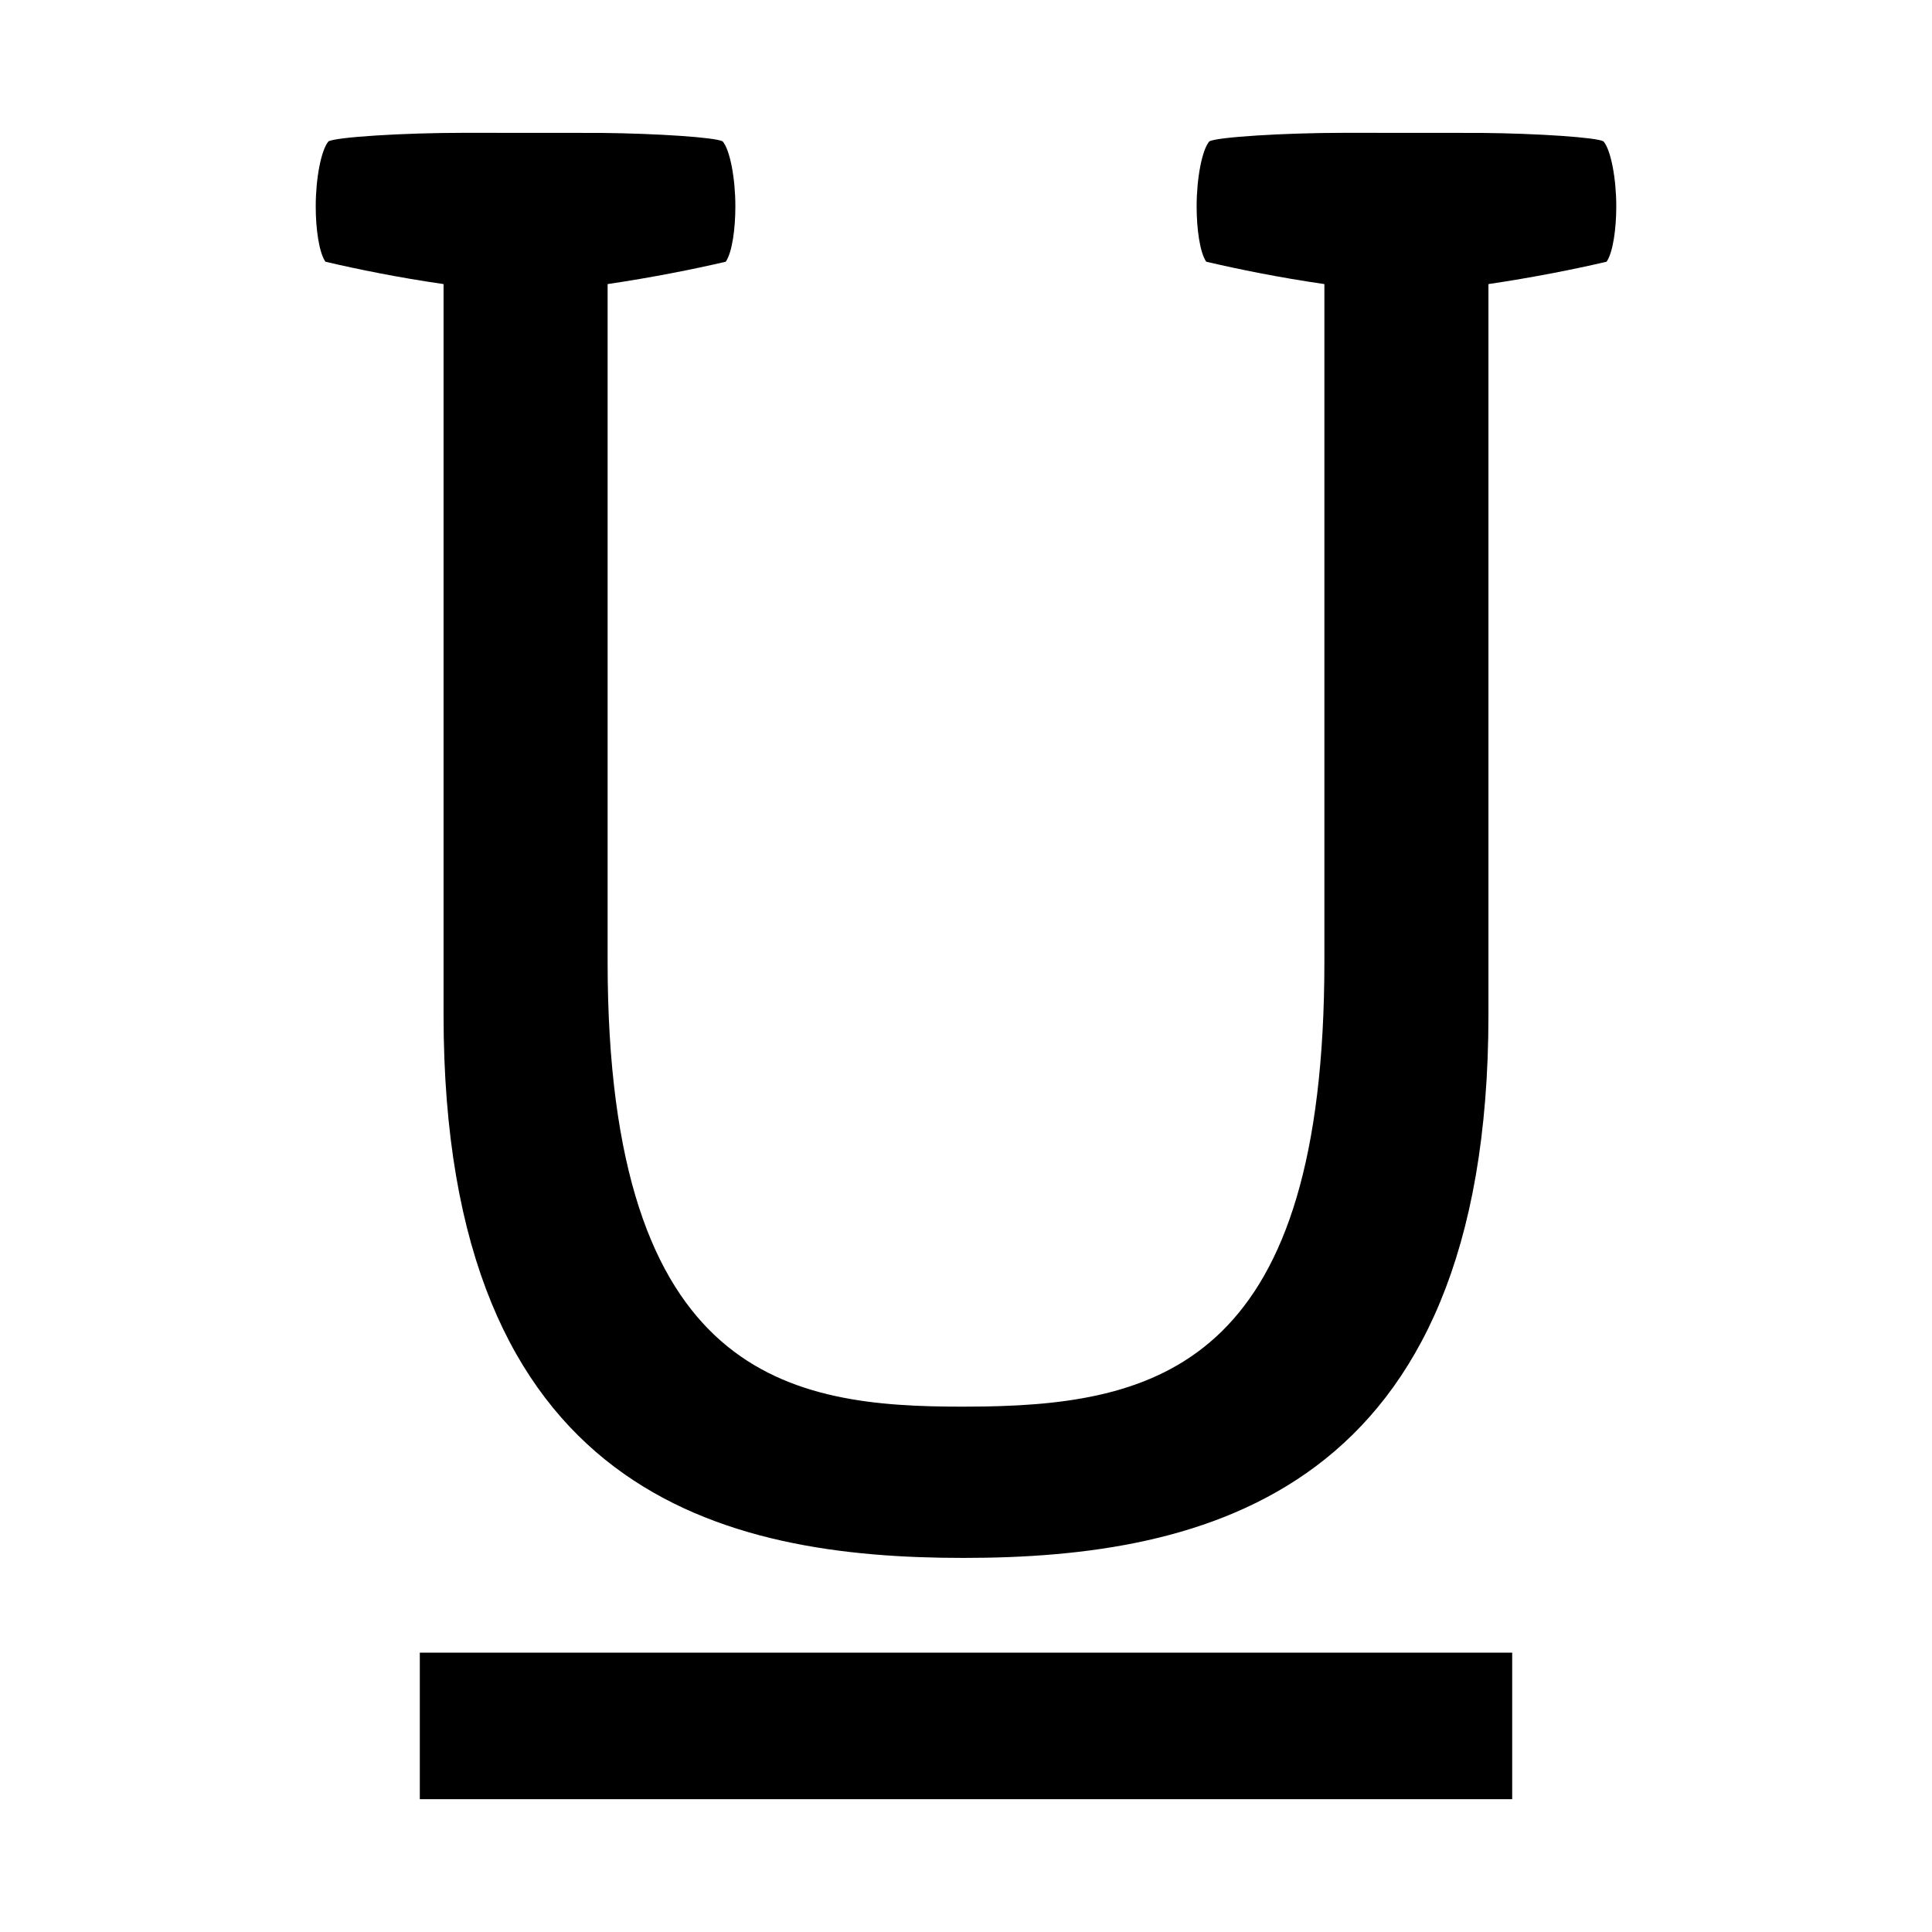
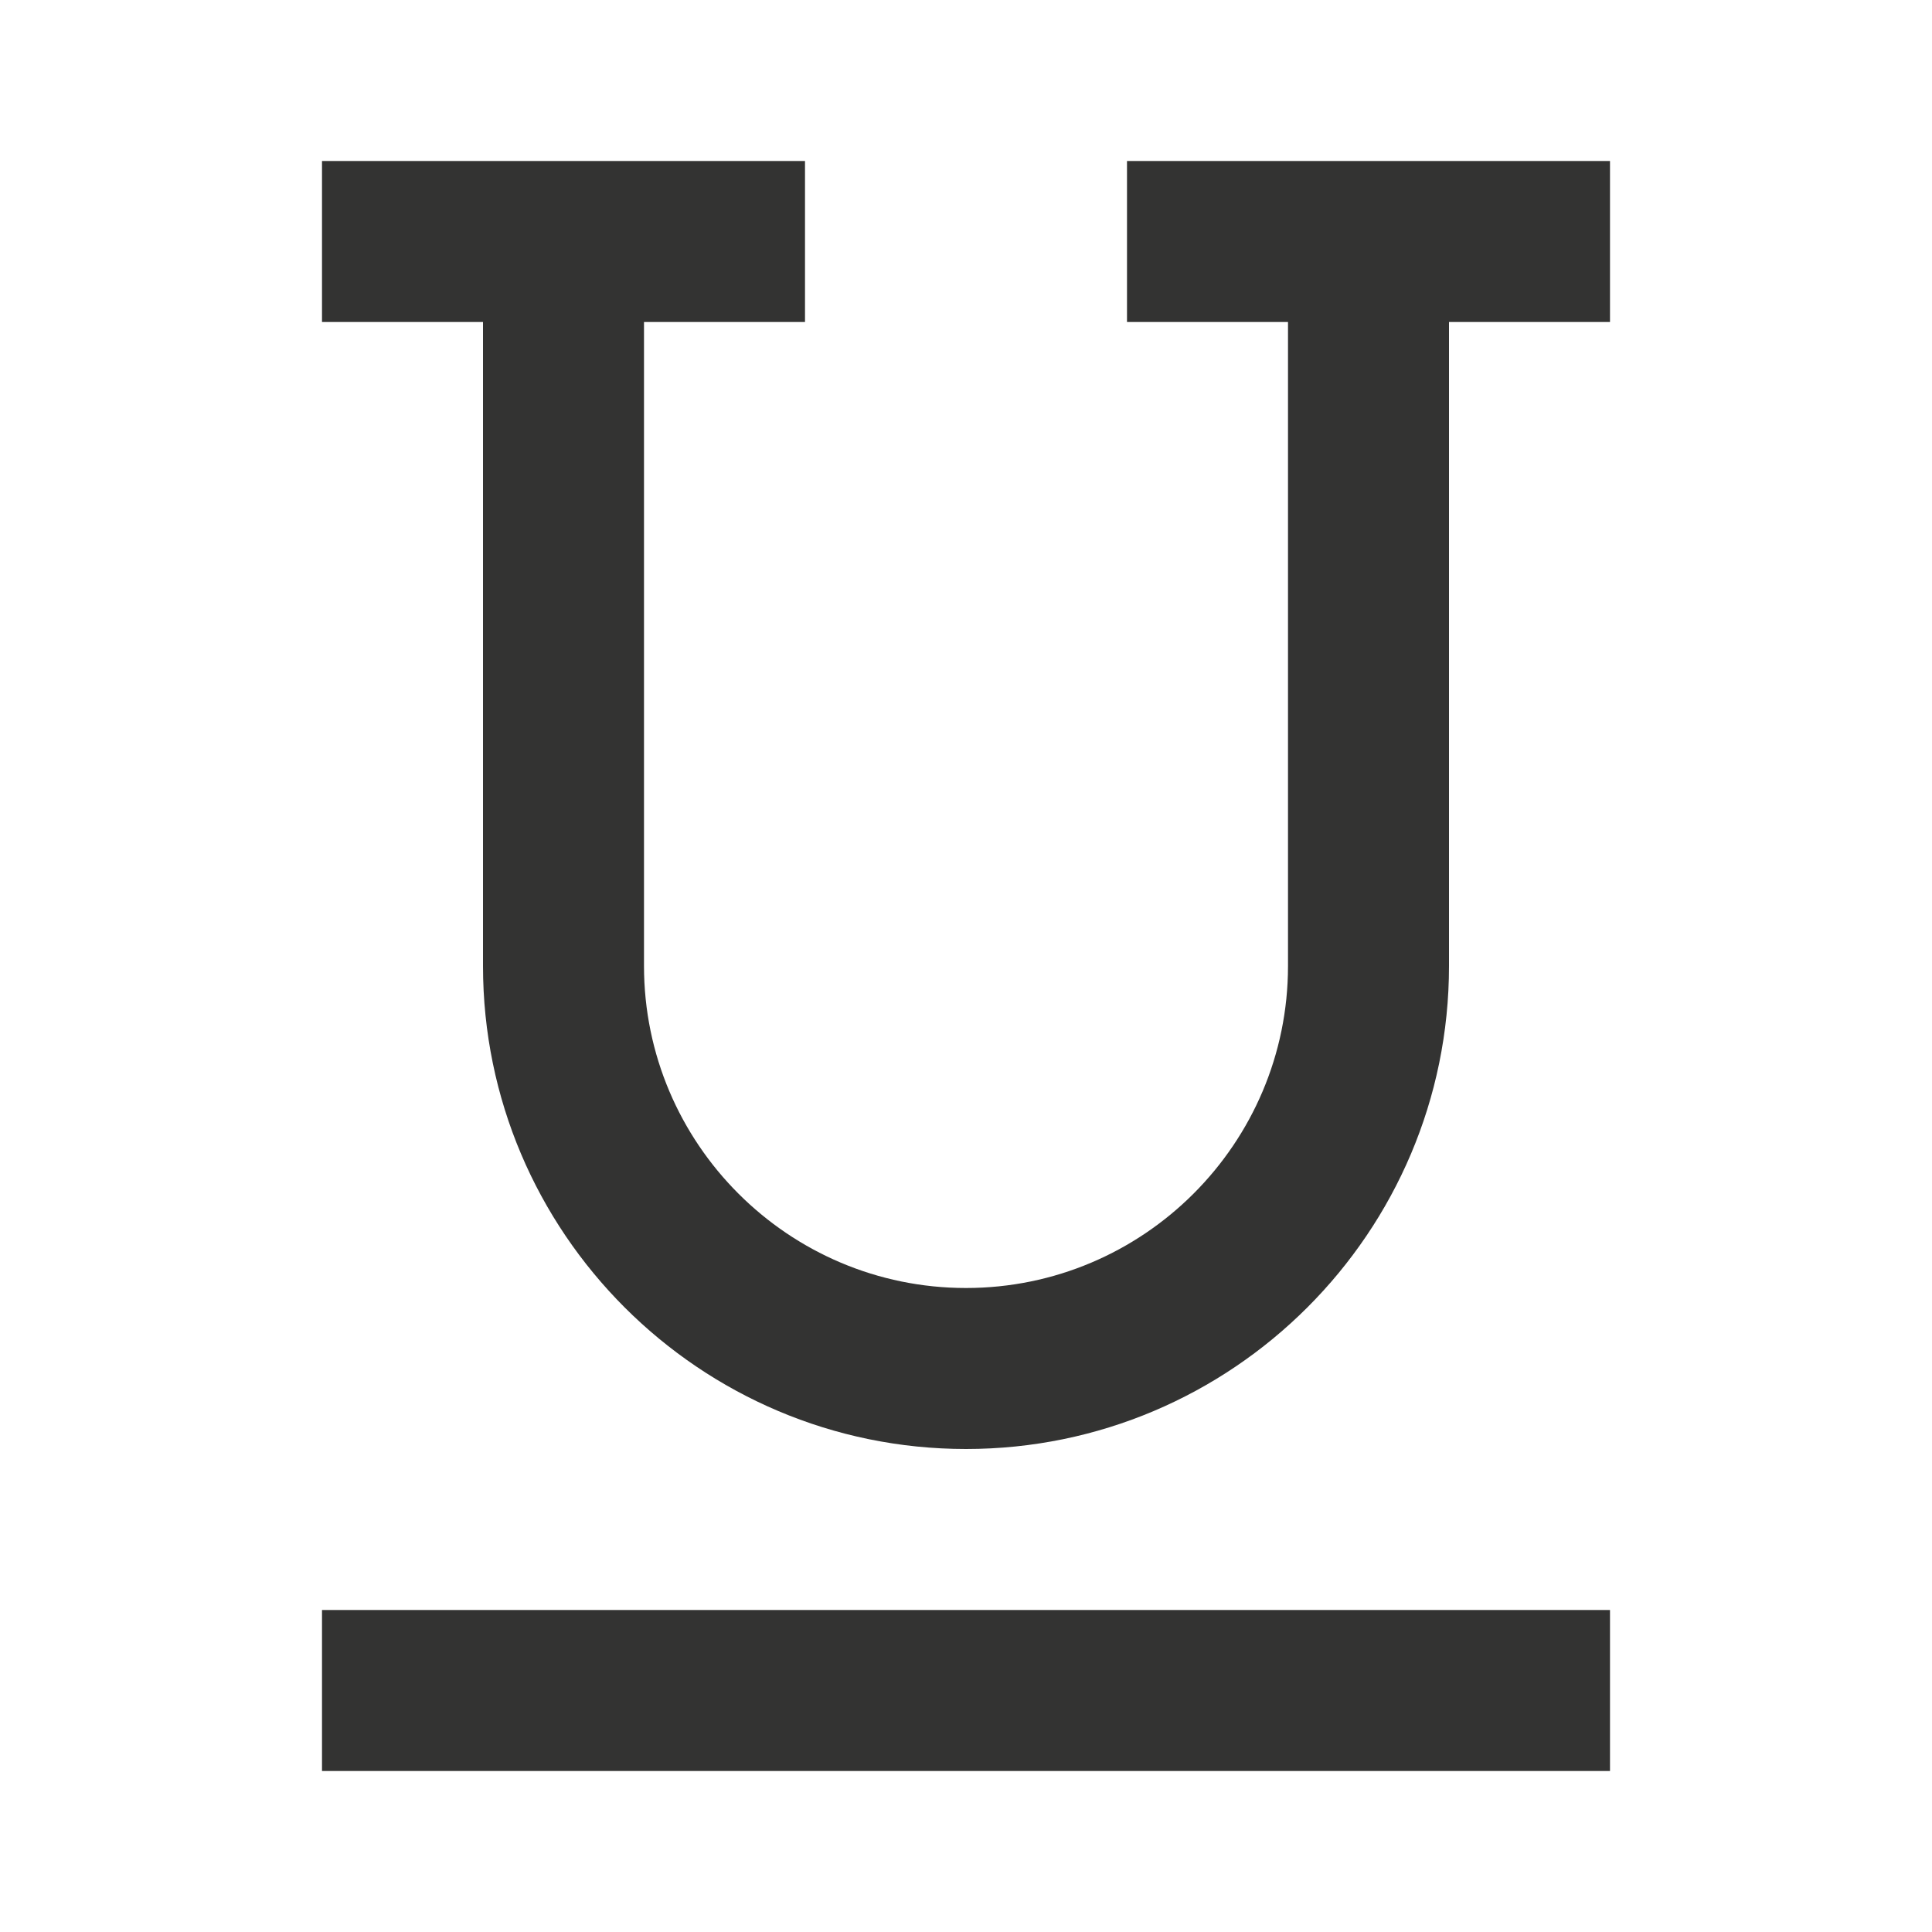
<svg xmlns="http://www.w3.org/2000/svg" width="24" height="24" viewBox="0 0 24 24">
-   <path d="M18.785,20.53 L18.785,22.35 L5.215,22.35 L5.215,20.53 L18.785,20.53 Z M7.459,1.651 C8.166,1.658 8.891,1.707 8.977,1.756 C9.069,1.862 9.135,2.219 9.135,2.563 C9.135,2.841 9.096,3.132 9.016,3.251 C8.619,3.344 8.09,3.449 7.548,3.529 L7.548,3.529 L7.548,11.944 C7.548,17.144 9.837,17.474 11.954,17.474 L11.954,17.474 L12.228,17.472 C14.461,17.435 16.452,16.863 16.452,11.944 L16.452,11.944 L16.452,3.529 C15.897,3.449 15.381,3.344 14.984,3.251 C14.904,3.132 14.865,2.841 14.865,2.563 C14.865,2.219 14.931,1.862 15.023,1.756 C15.116,1.703 15.949,1.65 16.704,1.65 L18.401,1.651 C19.108,1.658 19.833,1.707 19.919,1.756 C20.011,1.862 20.078,2.219 20.078,2.563 C20.078,2.841 20.038,3.132 19.958,3.251 C19.562,3.344 19.032,3.449 18.49,3.529 L18.49,3.529 L18.49,12.605 C18.49,18.559 14.957,19.353 11.967,19.353 C9.016,19.353 5.51,18.586 5.51,12.605 L5.51,12.605 L5.51,3.529 C4.954,3.449 4.438,3.344 4.042,3.251 C3.962,3.132 3.922,2.841 3.922,2.563 C3.922,2.219 3.989,1.862 4.081,1.756 C4.174,1.703 5.007,1.65 5.762,1.65 Z" />
+   <path d="M14,4 L14,2 L20,2 L20,4 L18,4 L18,12 C18,15.309 15.309,18 12,18 C8.691,18 6,15.309 6,12 L6,4 L4,4 L4,2 L10,2 L10,4 L8,4 L8,12 C8,14.206 9.794,16 12,16 C14.206,16 16,14.206 16,12 L16,4 L14,4 Z M20,22 L20,20 L4,20 L4,22 L20,22 Z" fill="#333332" fill-rule="evenodd" />
</svg>
